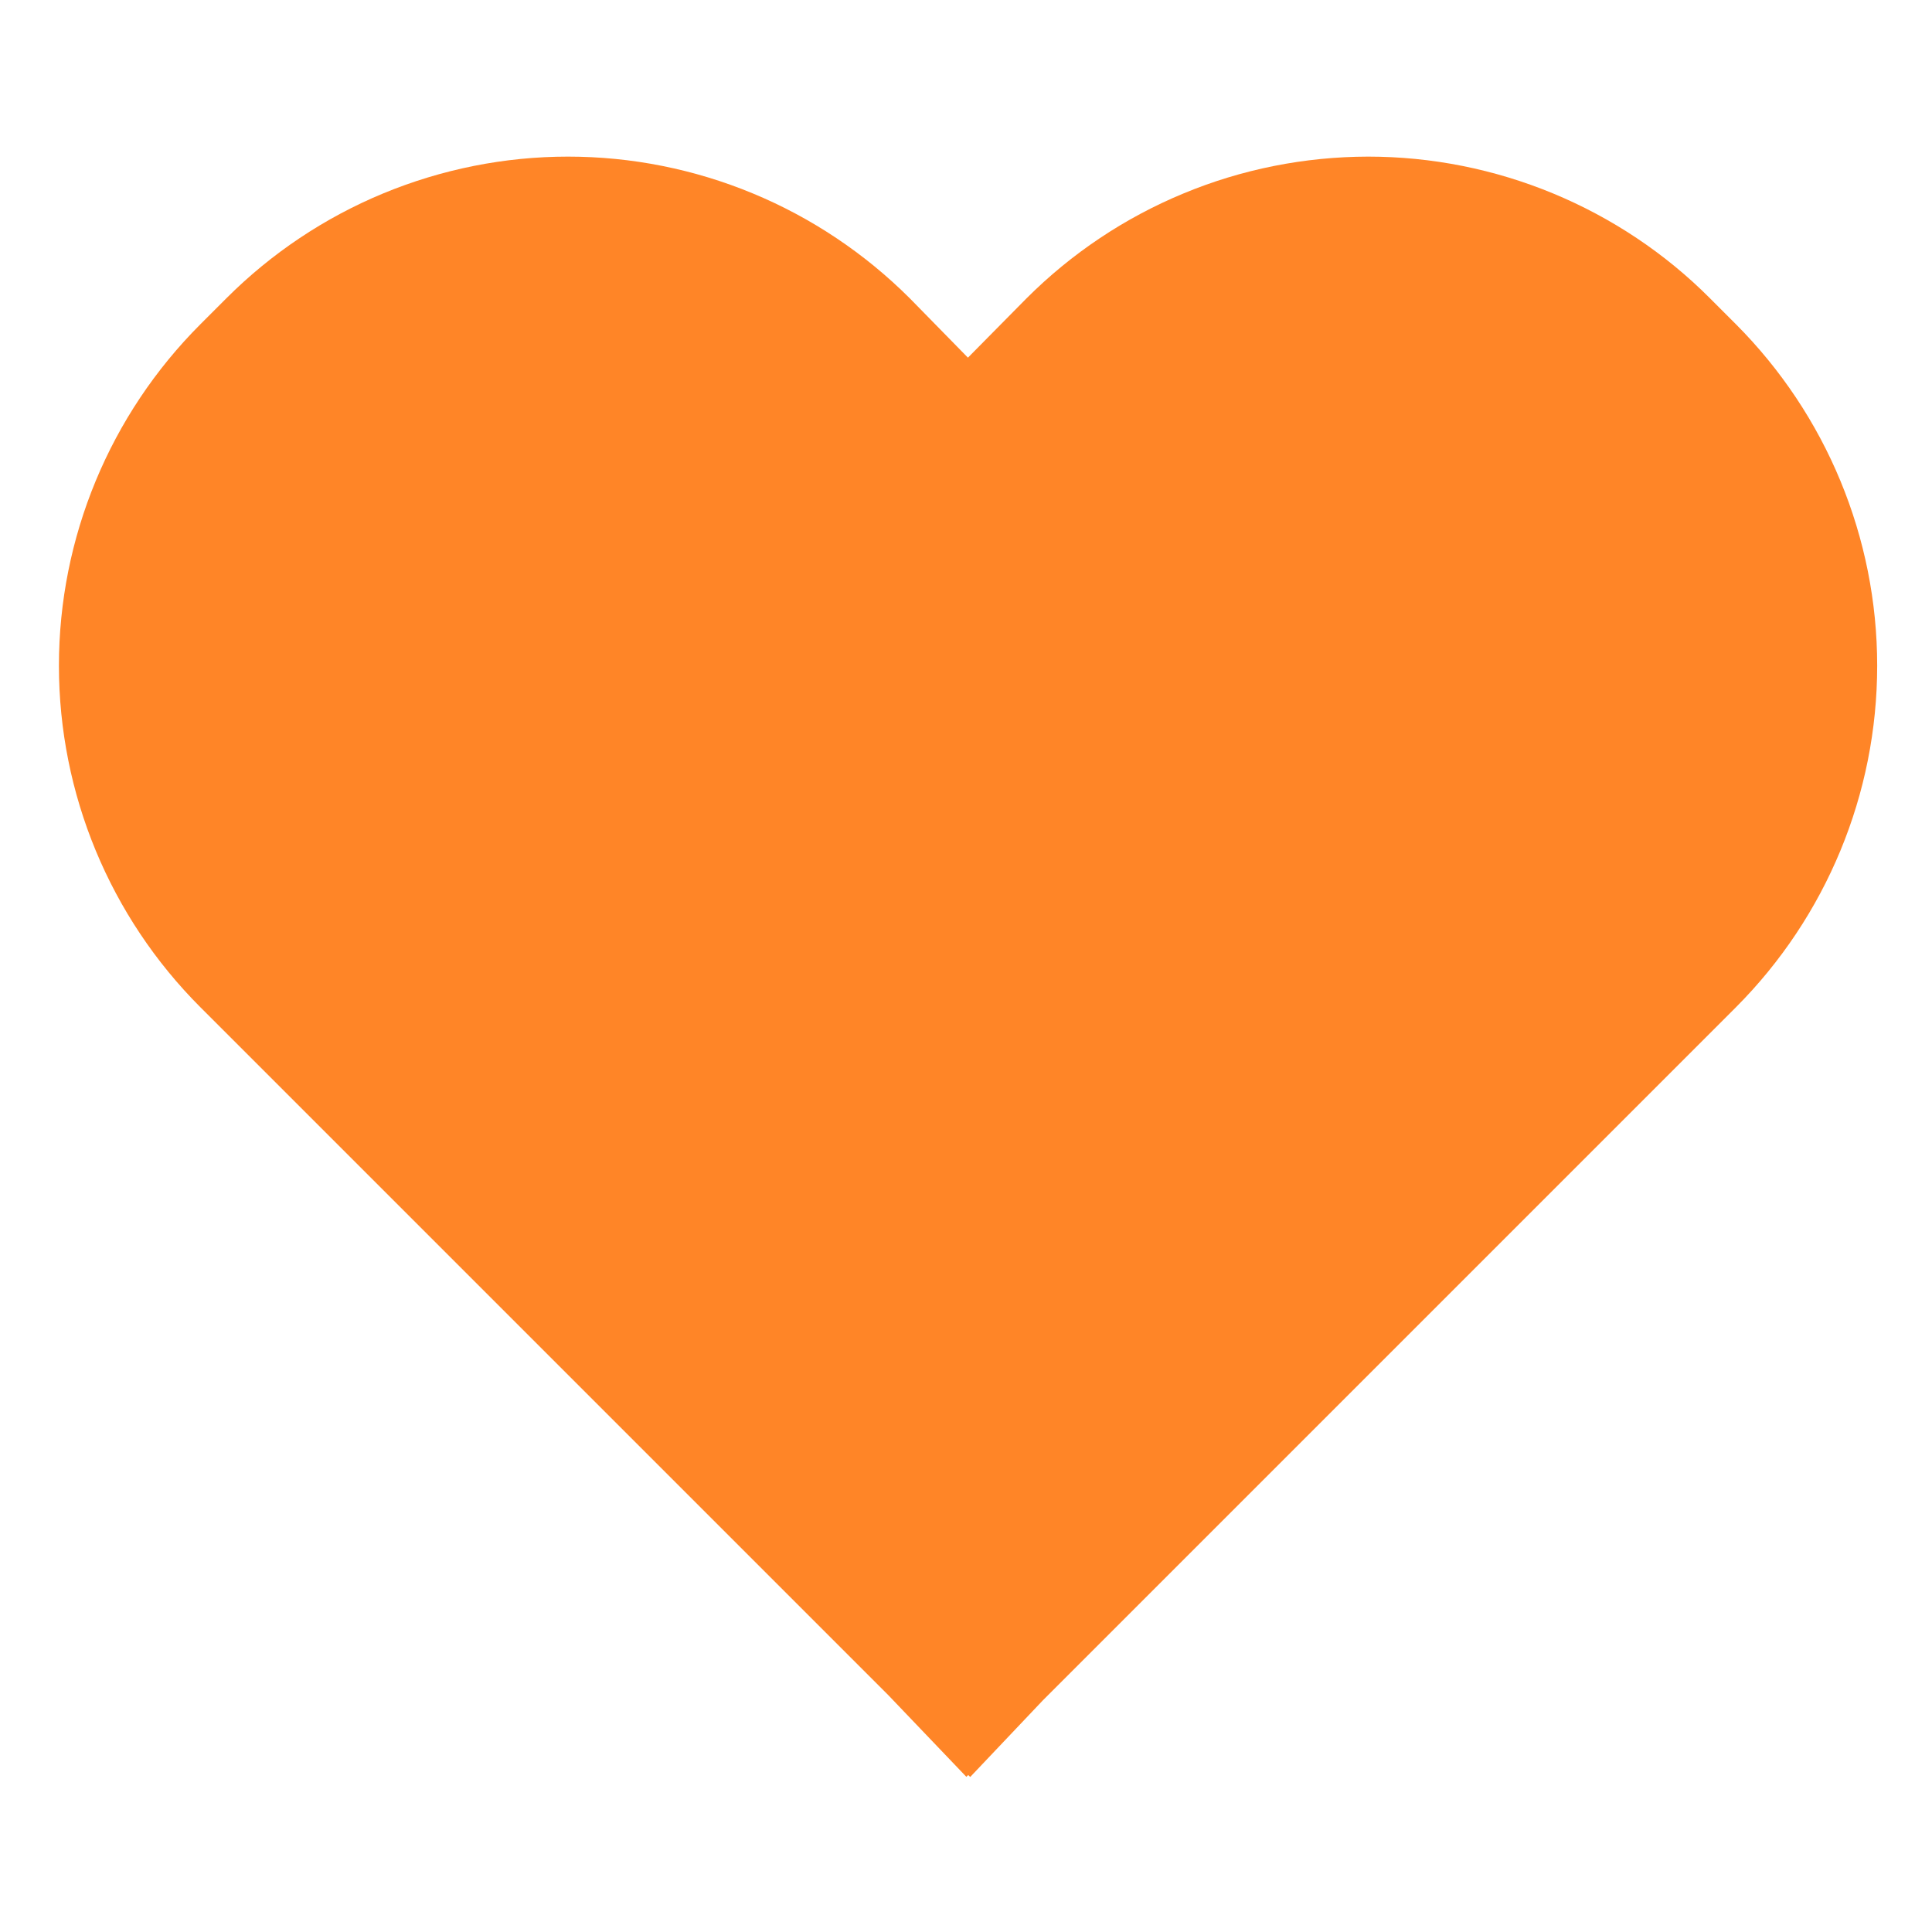
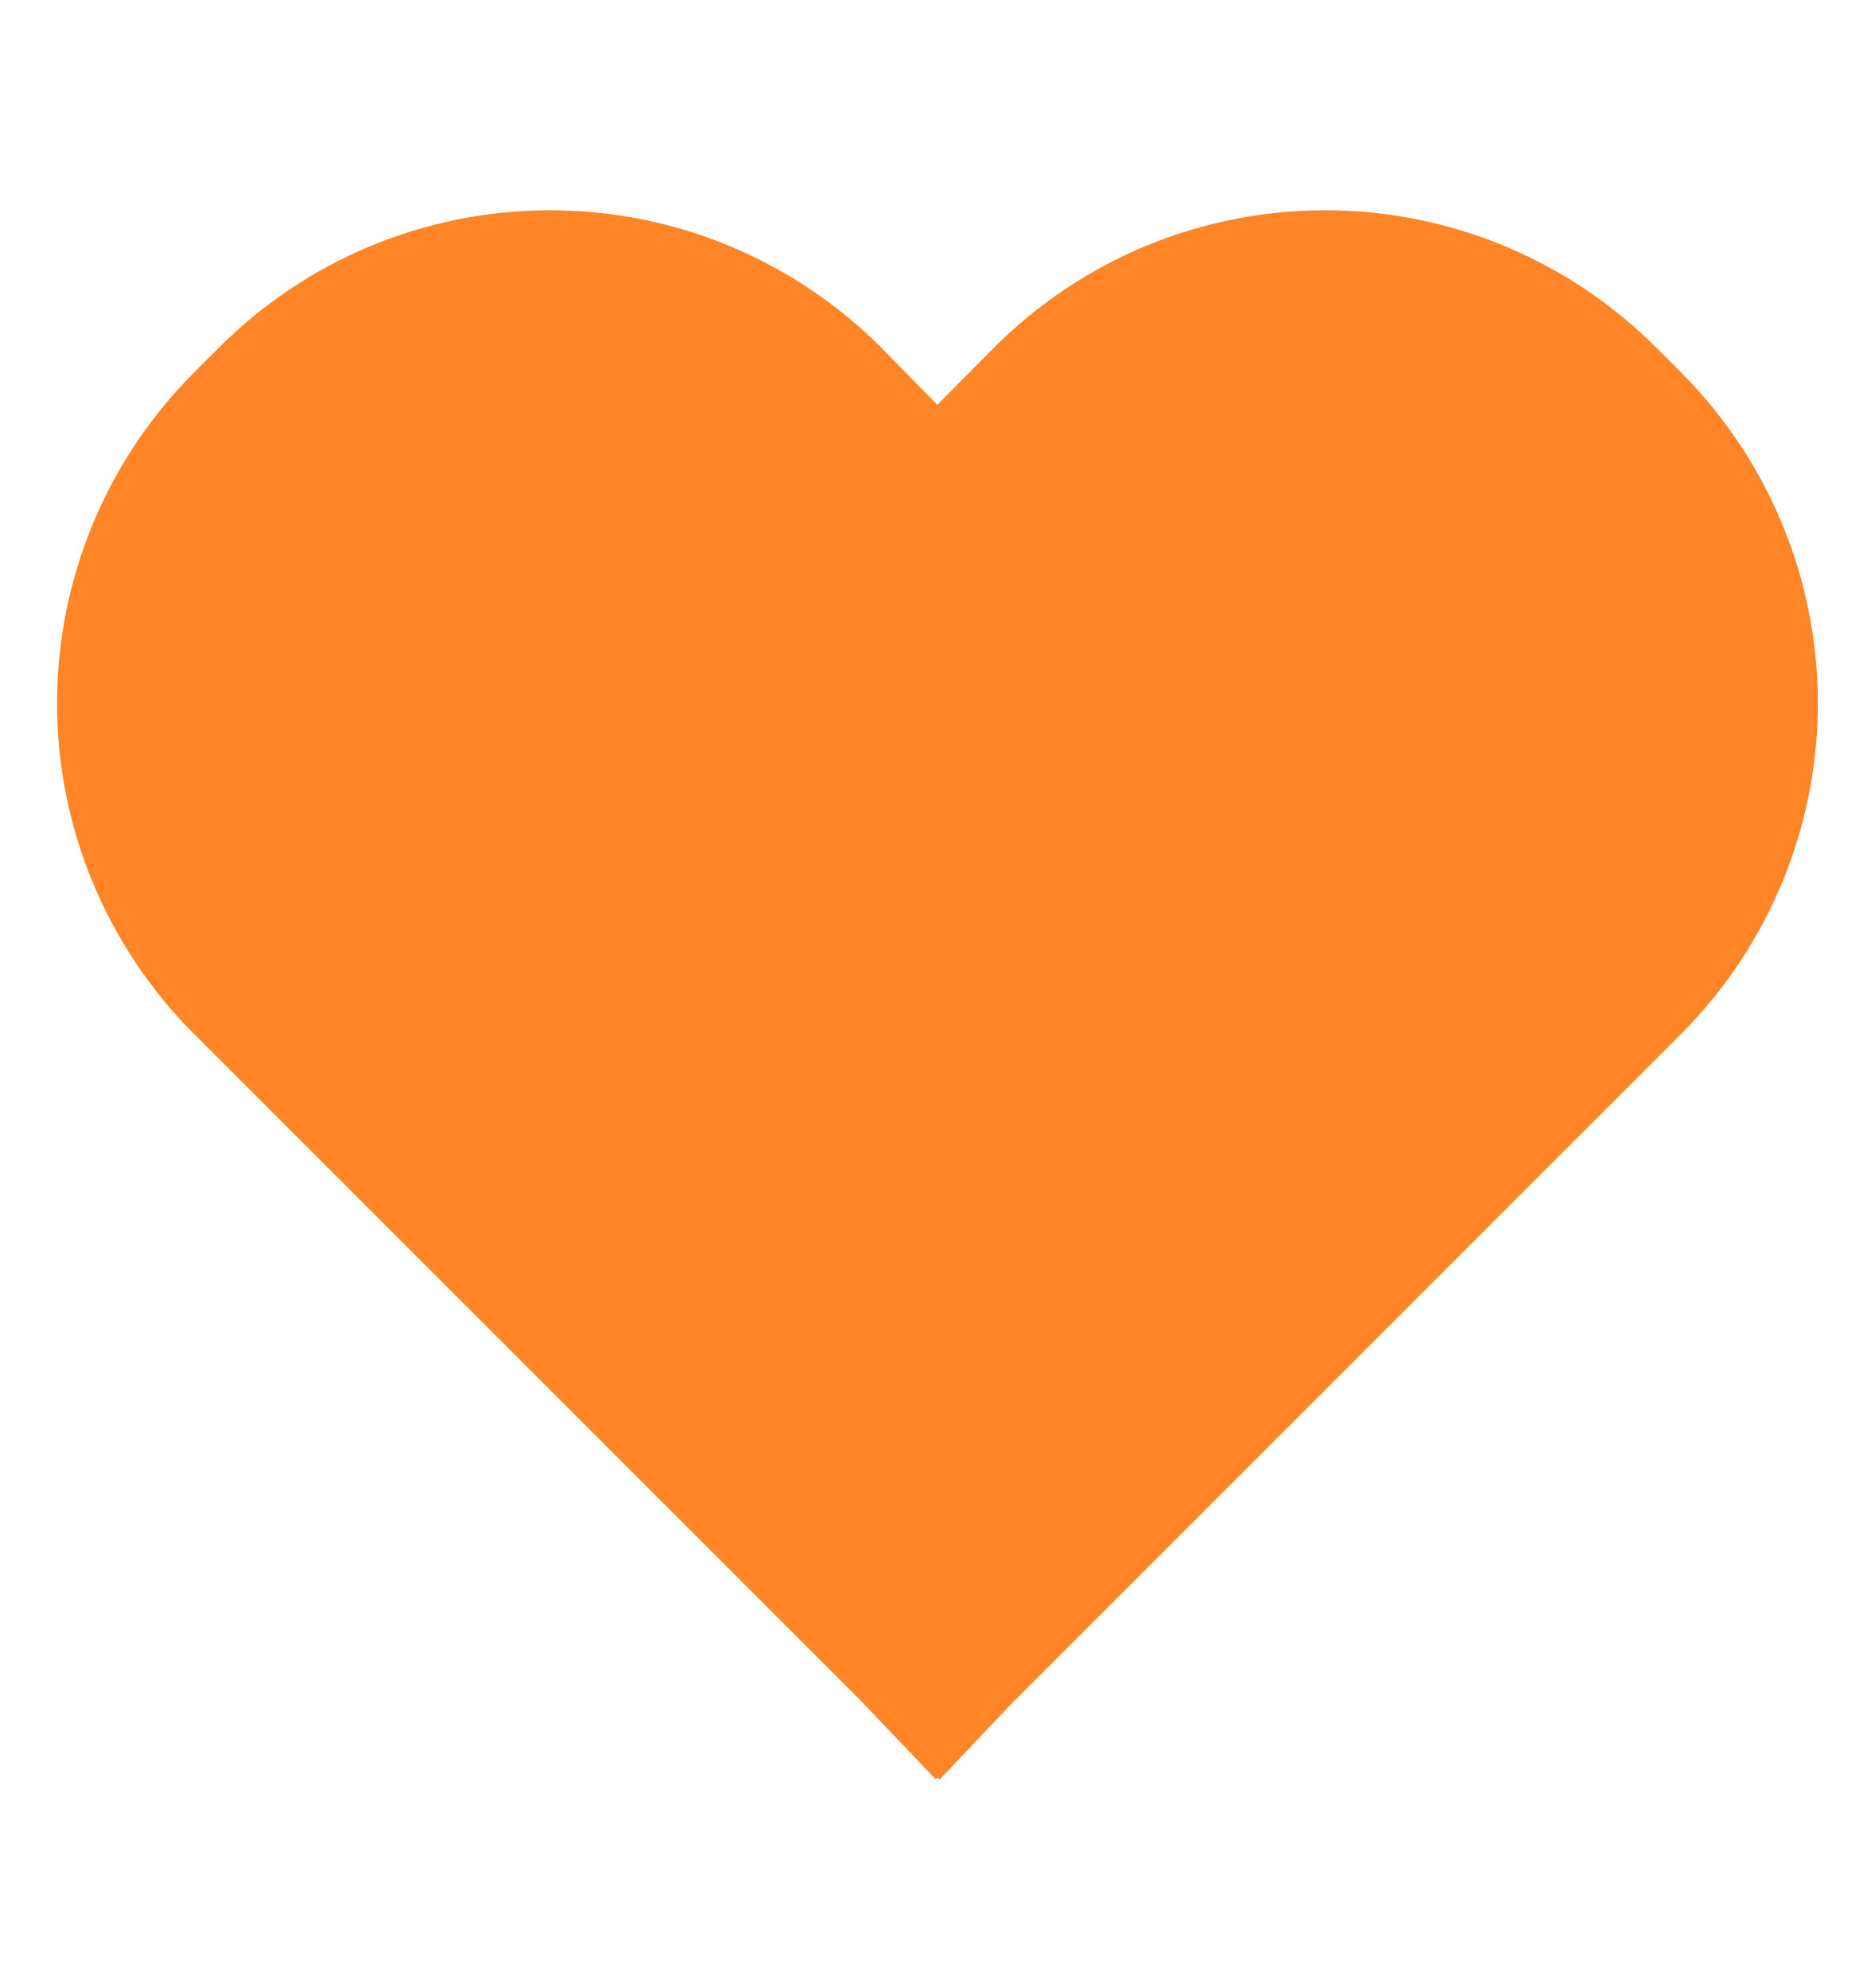
- <svg xmlns="http://www.w3.org/2000/svg" width="16" height="16" viewBox="0 0 16 16" fill="none">
-   <path d="M12.862 1.602C13.347 1.803 13.789 2.097 14.16 2.469L14.376 2.685C15.125 3.436 15.546 4.453 15.546 5.513C15.546 6.574 15.125 7.591 14.376 8.342L8.638 14.08L8.035 14.716L8.018 14.7L8.003 14.715L7.359 14.041L1.66 8.342C0.91 7.592 0.488 6.574 0.488 5.513C0.488 4.452 0.91 3.435 1.66 2.685L1.876 2.469C2.247 2.098 2.688 1.803 3.173 1.602C3.659 1.401 4.179 1.297 4.704 1.297C5.23 1.297 5.75 1.401 6.235 1.602C6.72 1.803 7.161 2.098 7.533 2.469L7.536 2.472L8.016 2.962L8.501 2.471C8.873 2.099 9.314 1.804 9.799 1.603C10.284 1.401 10.805 1.298 11.33 1.297C11.856 1.297 12.376 1.401 12.862 1.602Z" fill="#FF8527" />
+ <svg xmlns="http://www.w3.org/2000/svg" width="16" height="17" viewBox="0 0 16 17" fill="none">
+   <path d="M12.862 2.102C13.347 2.303 13.789 2.598 14.16 2.969L14.376 3.185C15.125 3.936 15.546 4.953 15.546 6.014C15.546 7.074 15.125 8.091 14.376 8.842L8.638 14.581L8.035 15.217L8.018 15.2L8.003 15.216L7.359 14.541L1.66 8.842C0.91 8.092 0.488 7.075 0.488 6.014C0.488 4.953 0.91 3.936 1.66 3.185L1.876 2.969C2.247 2.598 2.688 2.303 3.173 2.102C3.659 1.901 4.179 1.798 4.704 1.798C5.23 1.798 5.75 1.901 6.235 2.102C6.72 2.303 7.161 2.598 7.533 2.969L7.536 2.973L8.016 3.462L8.501 2.972C8.873 2.6 9.314 2.305 9.799 2.103C10.284 1.902 10.805 1.798 11.33 1.798C11.856 1.798 12.376 1.901 12.862 2.102Z" fill="#FF8527" />
</svg>
